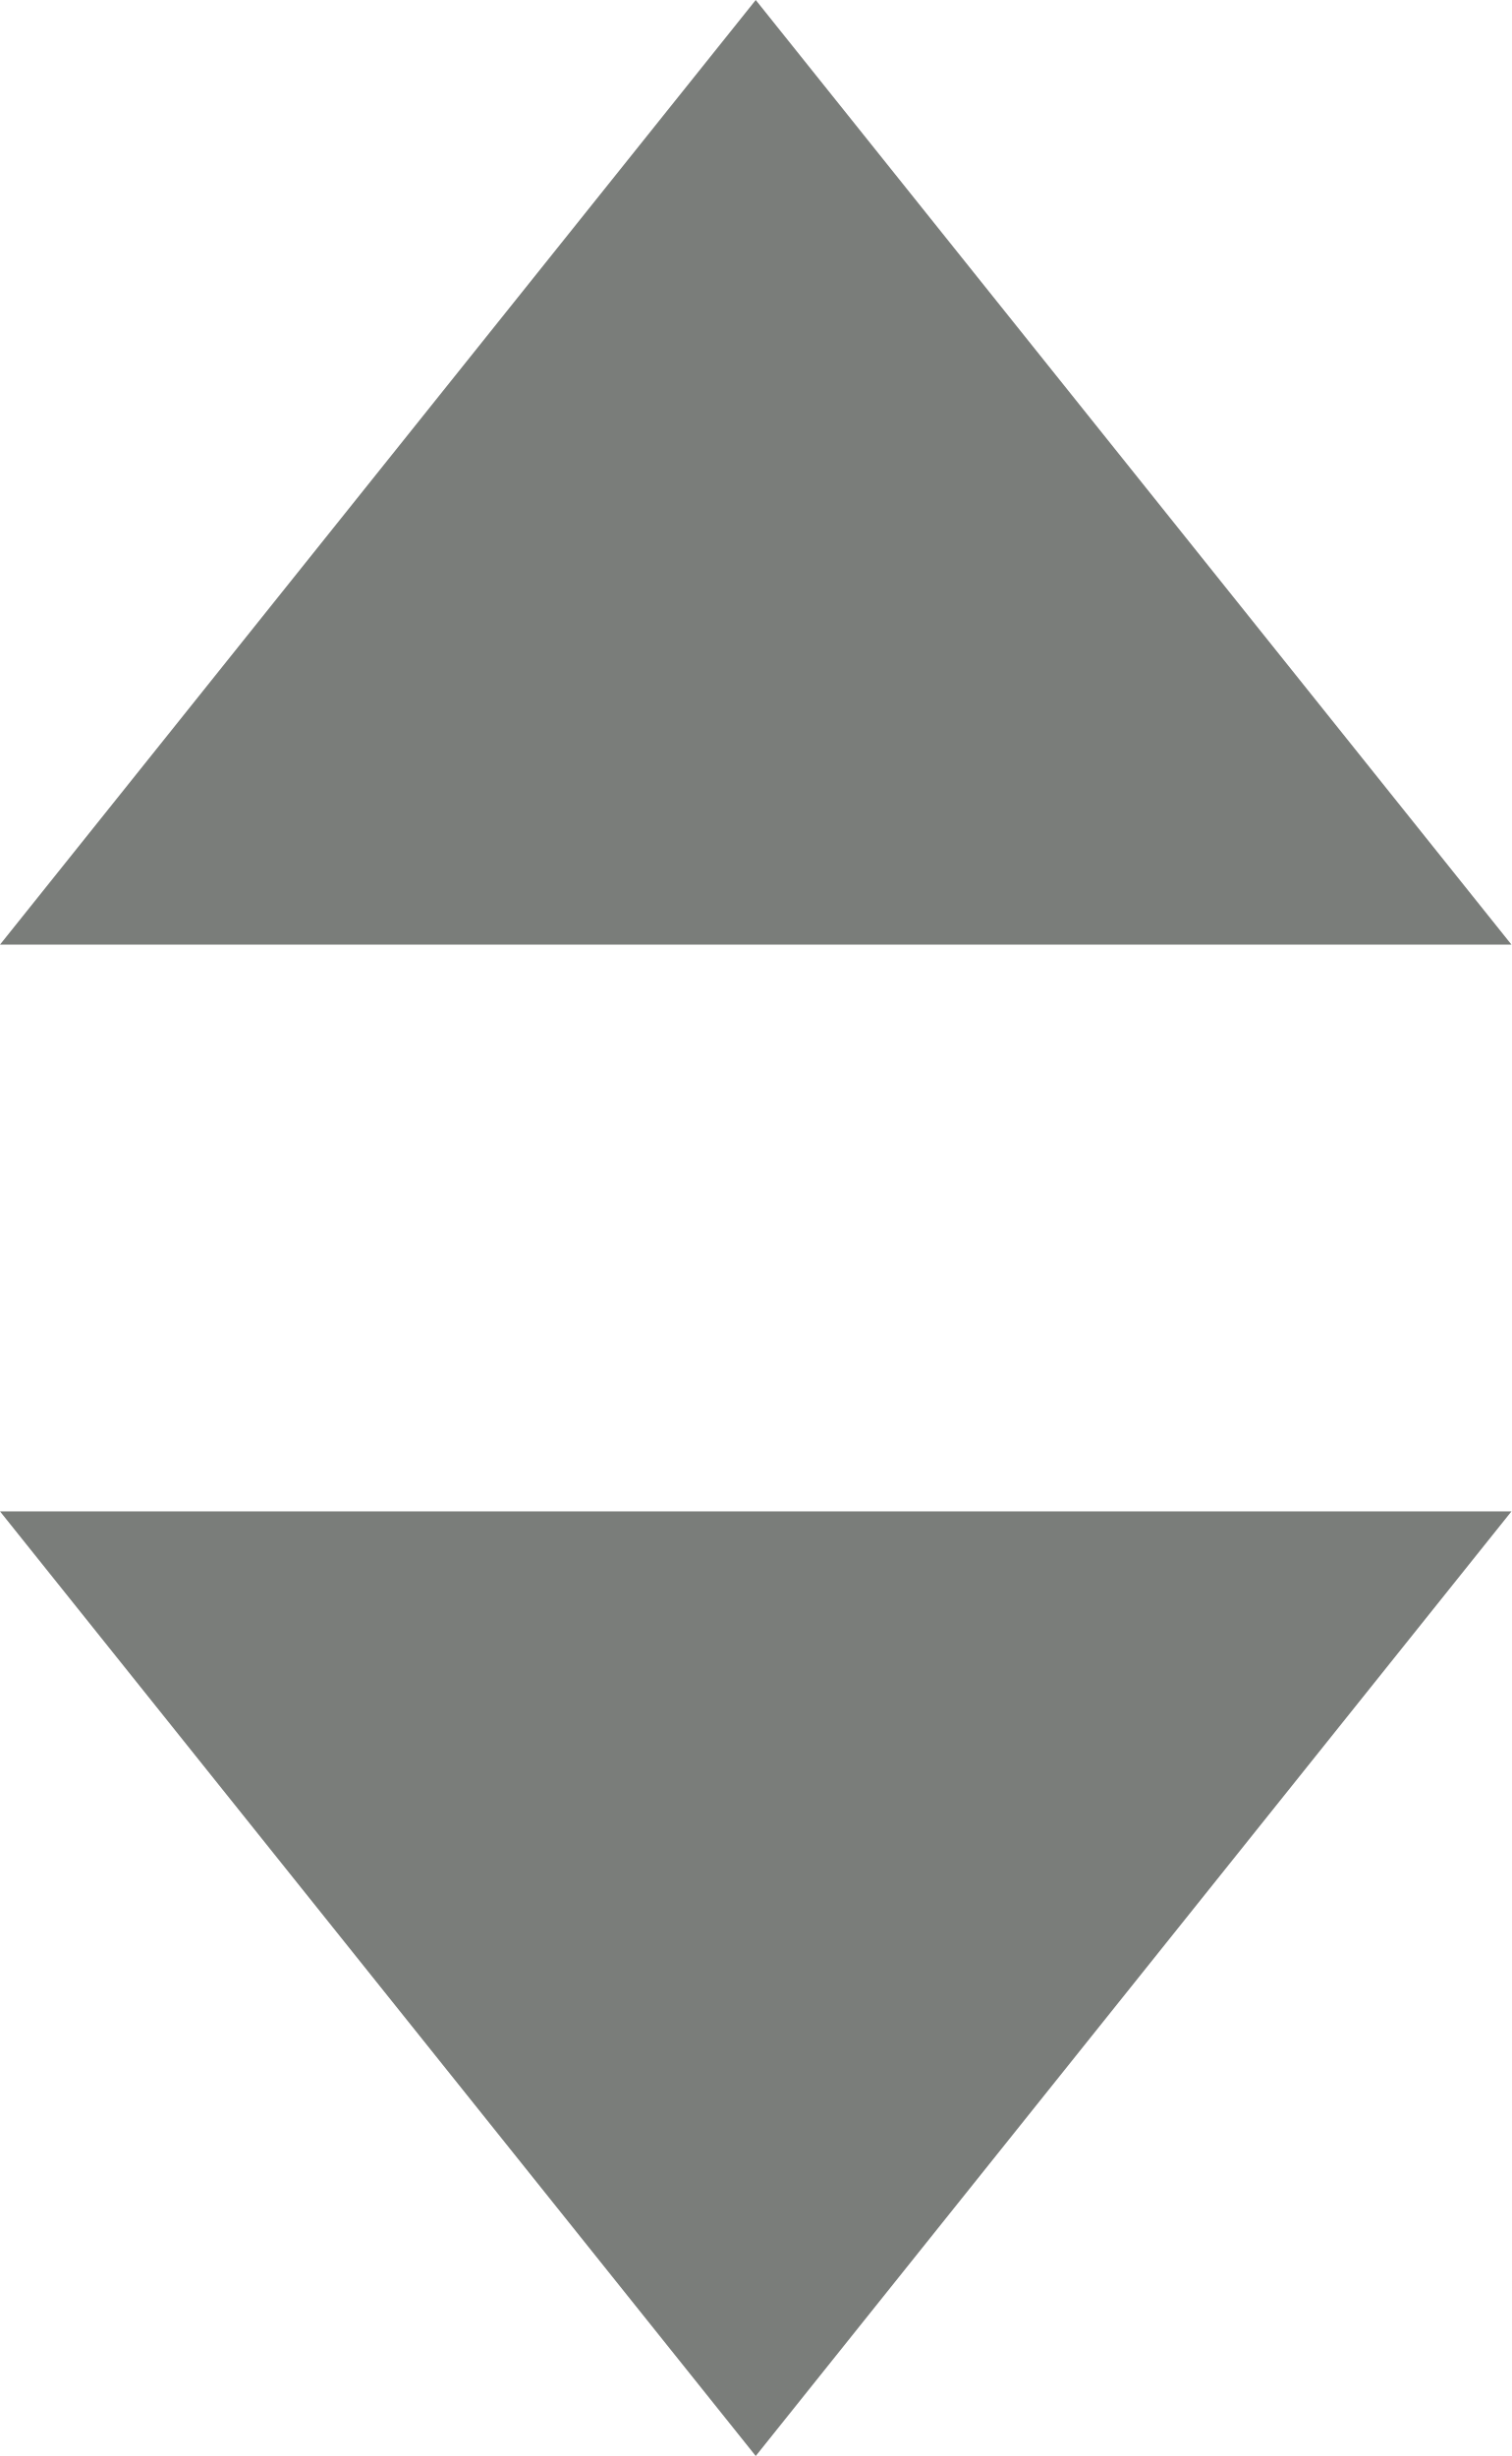
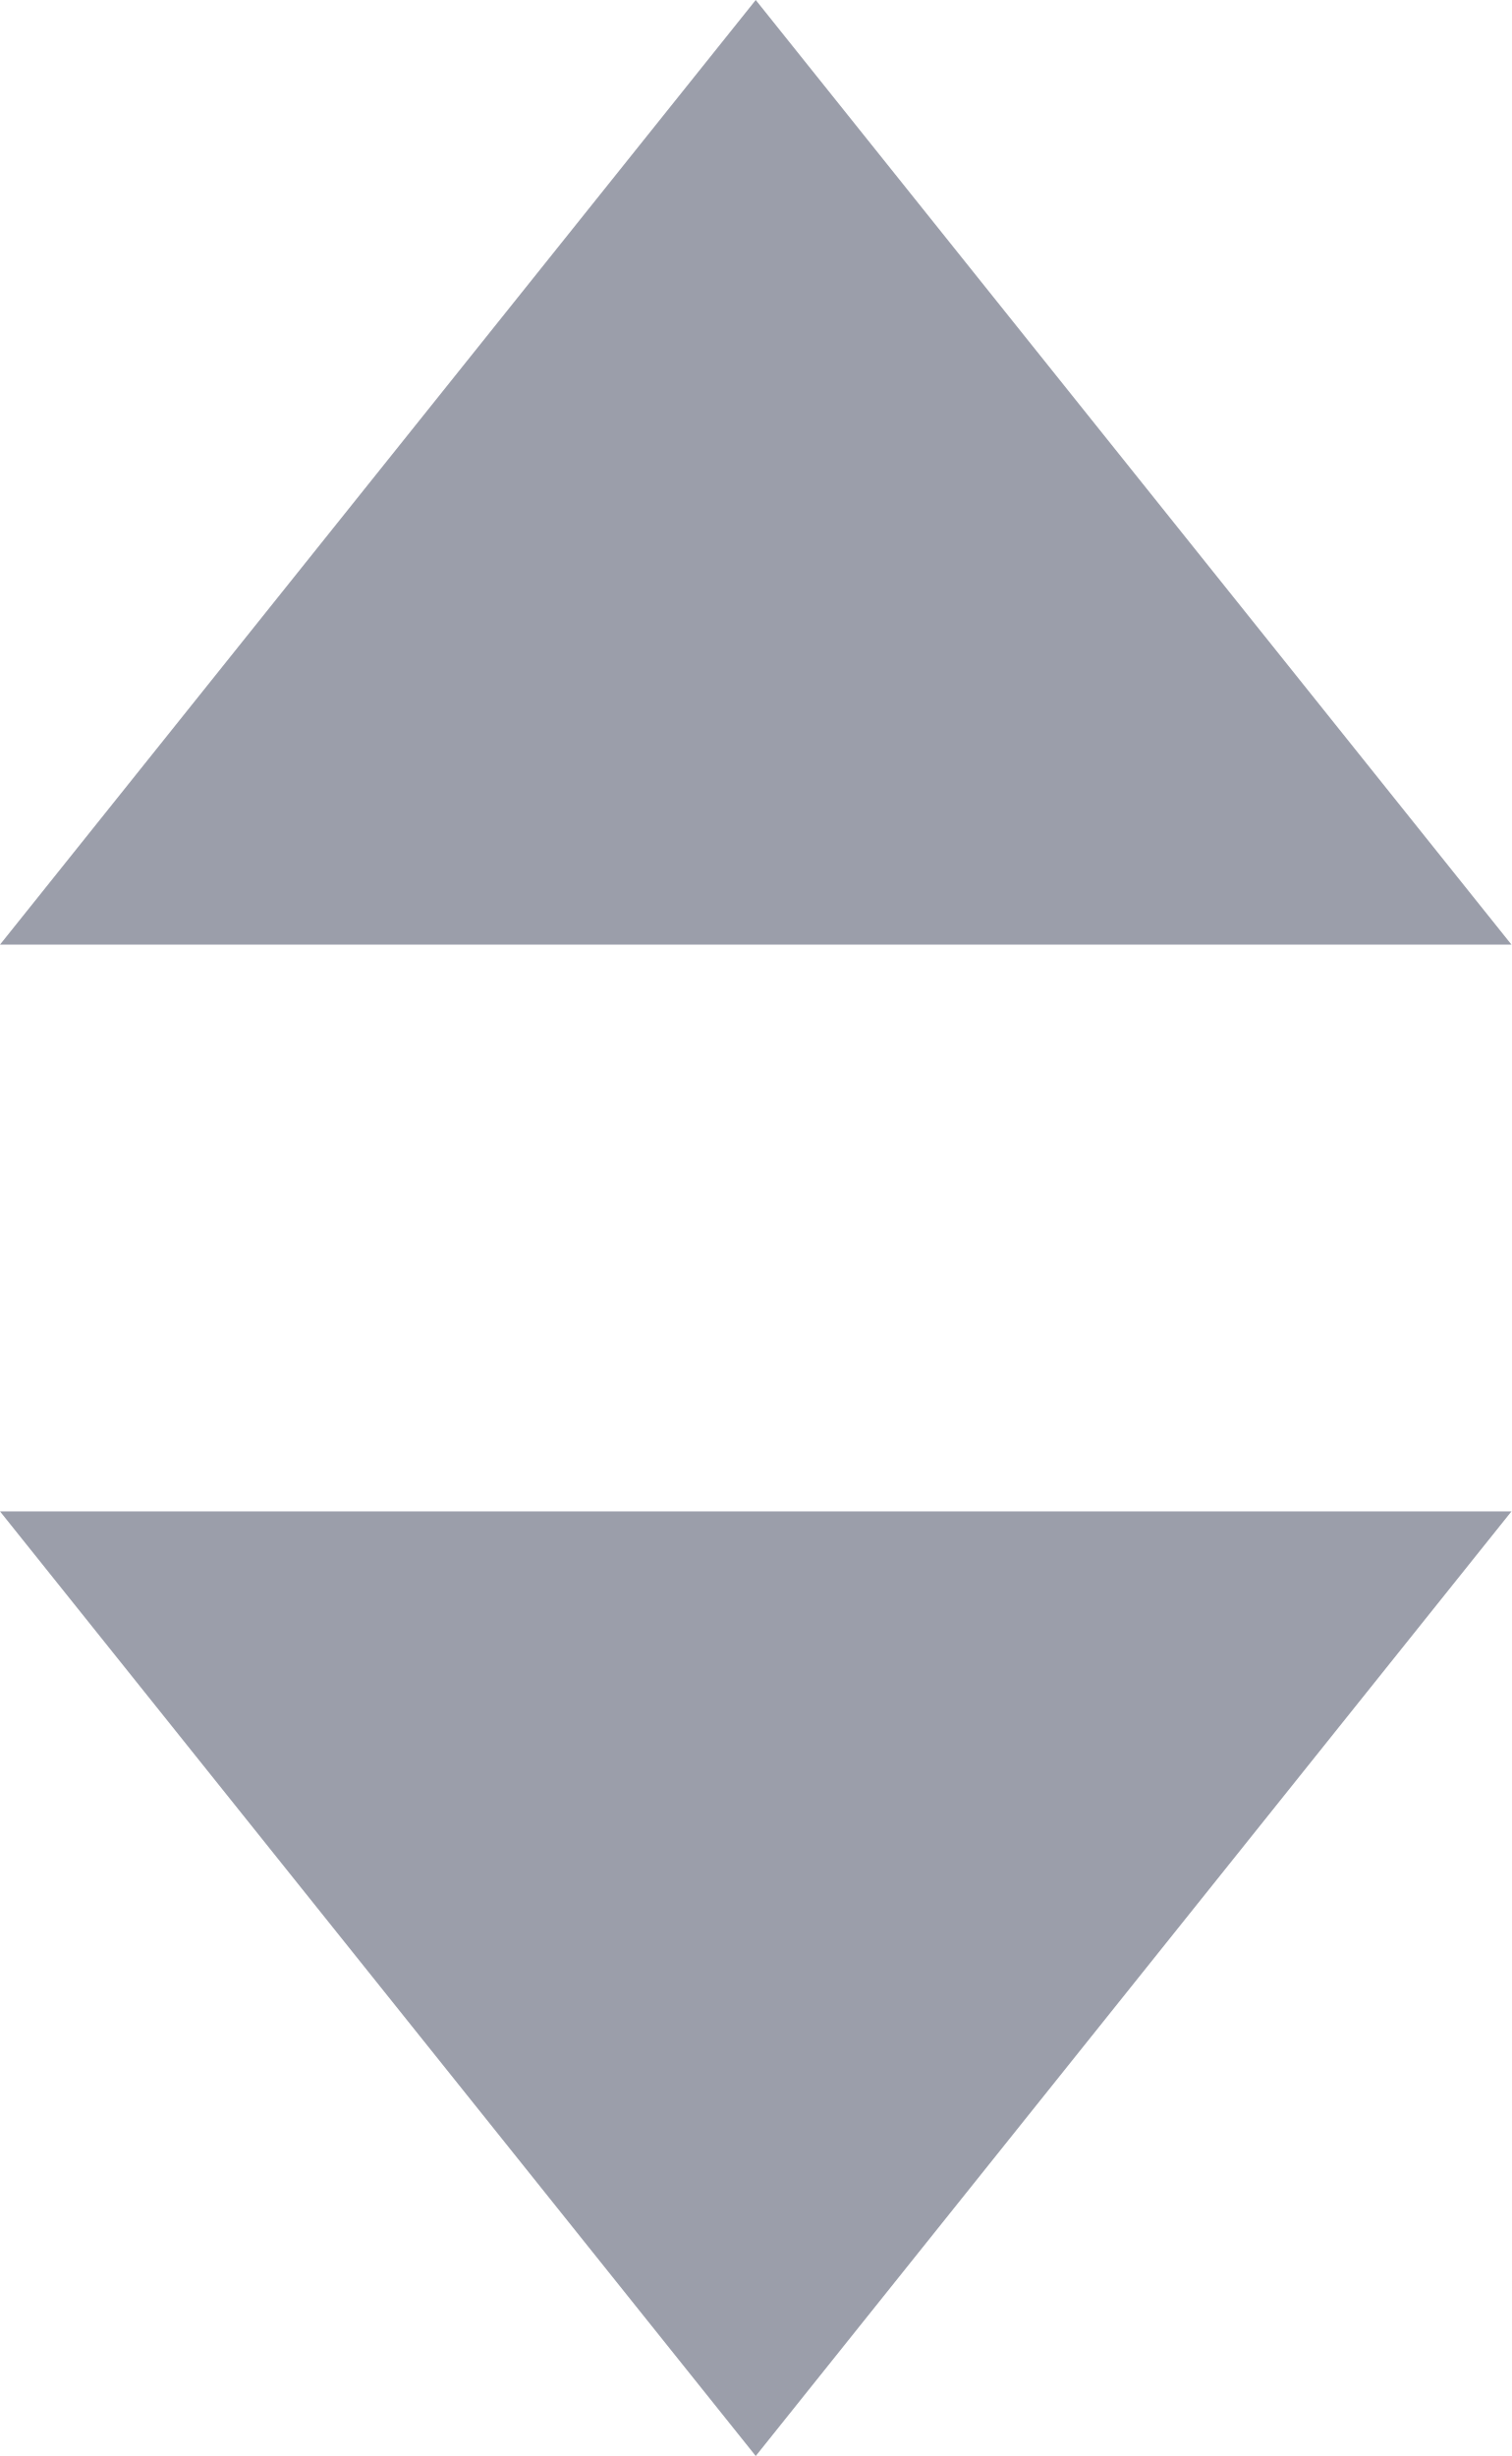
<svg xmlns="http://www.w3.org/2000/svg" version="1.1" id="Layer_1" x="0px" y="0px" width="8px" height="13px" viewBox="0 0 8 13" enable-background="new 0 0 8 13" xml:space="preserve">
  <g>
    <g>
-       <polygon fill="#7a7d7a" points="0,8 4,13 8,8   " />
+       <polygon fill="#9b9eaa" points="0,8 4,13 8,8   " />
    </g>
  </g>
  <g>
    <g>
-       <polygon fill="#7a7d7a" points="4,0 0,5 8,5   " />
+       <polygon fill="#9b9eaa" points="4,0 0,5 8,5   " />
    </g>
  </g>
</svg>
